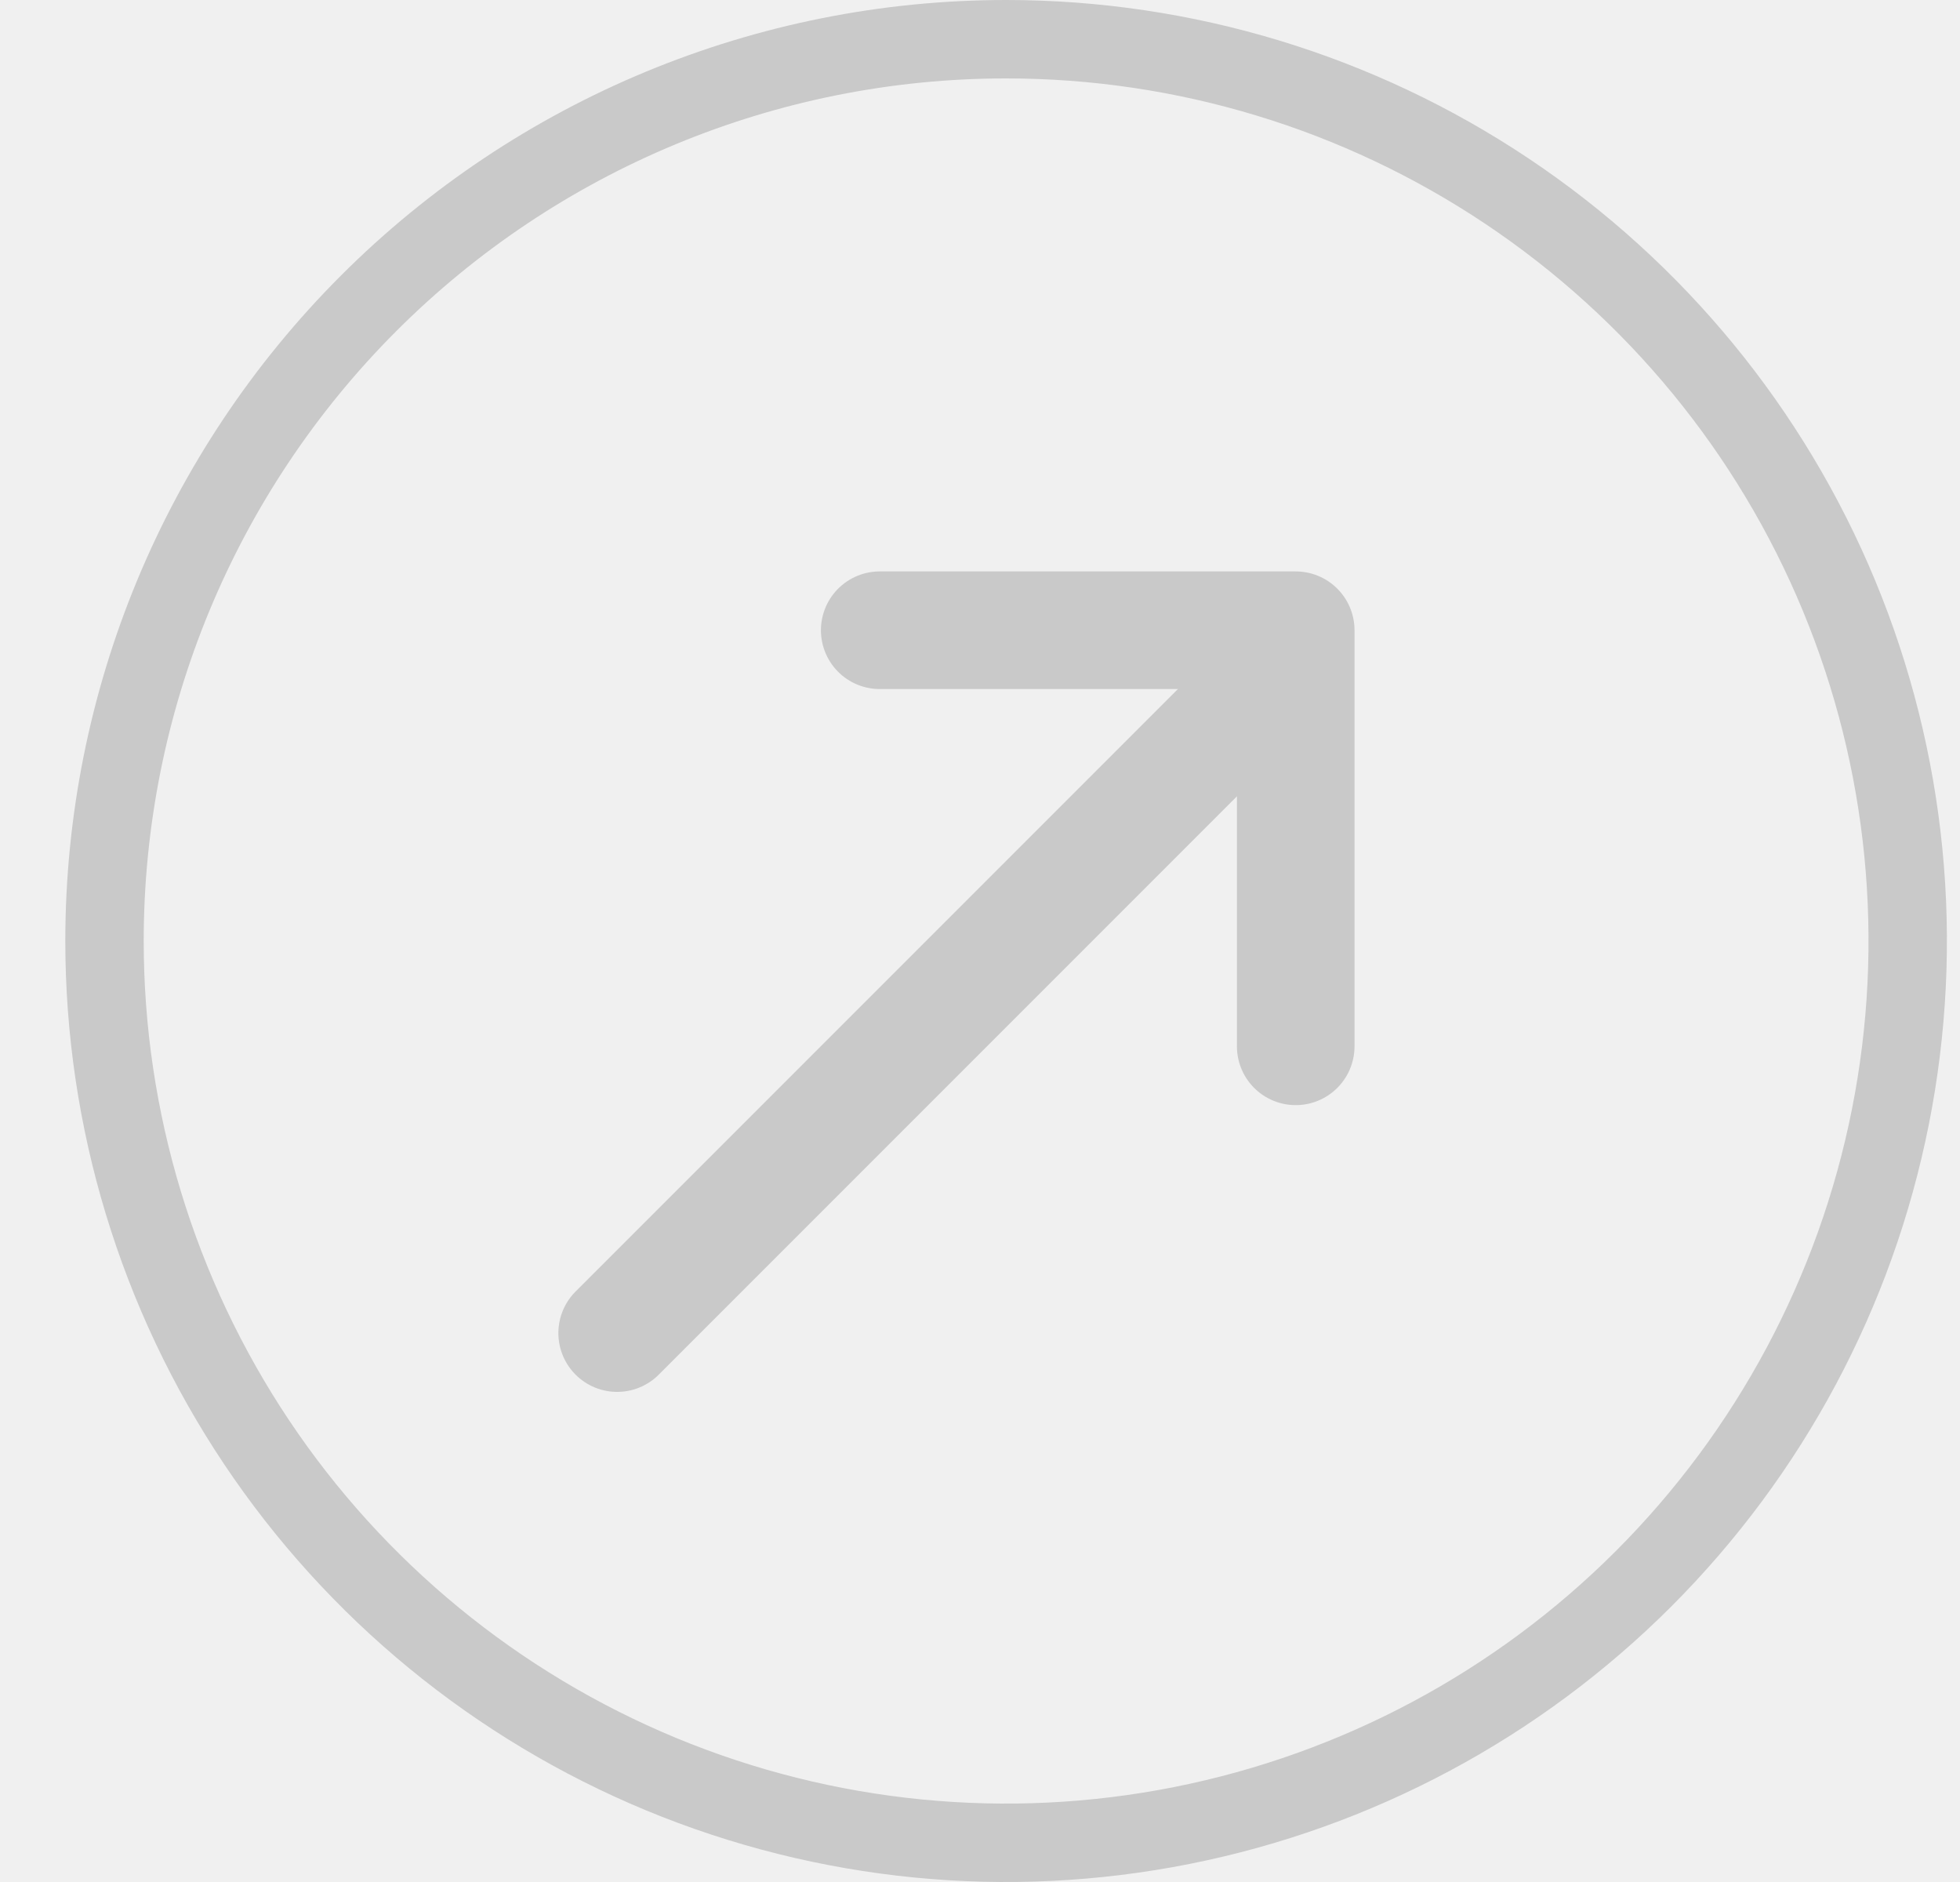
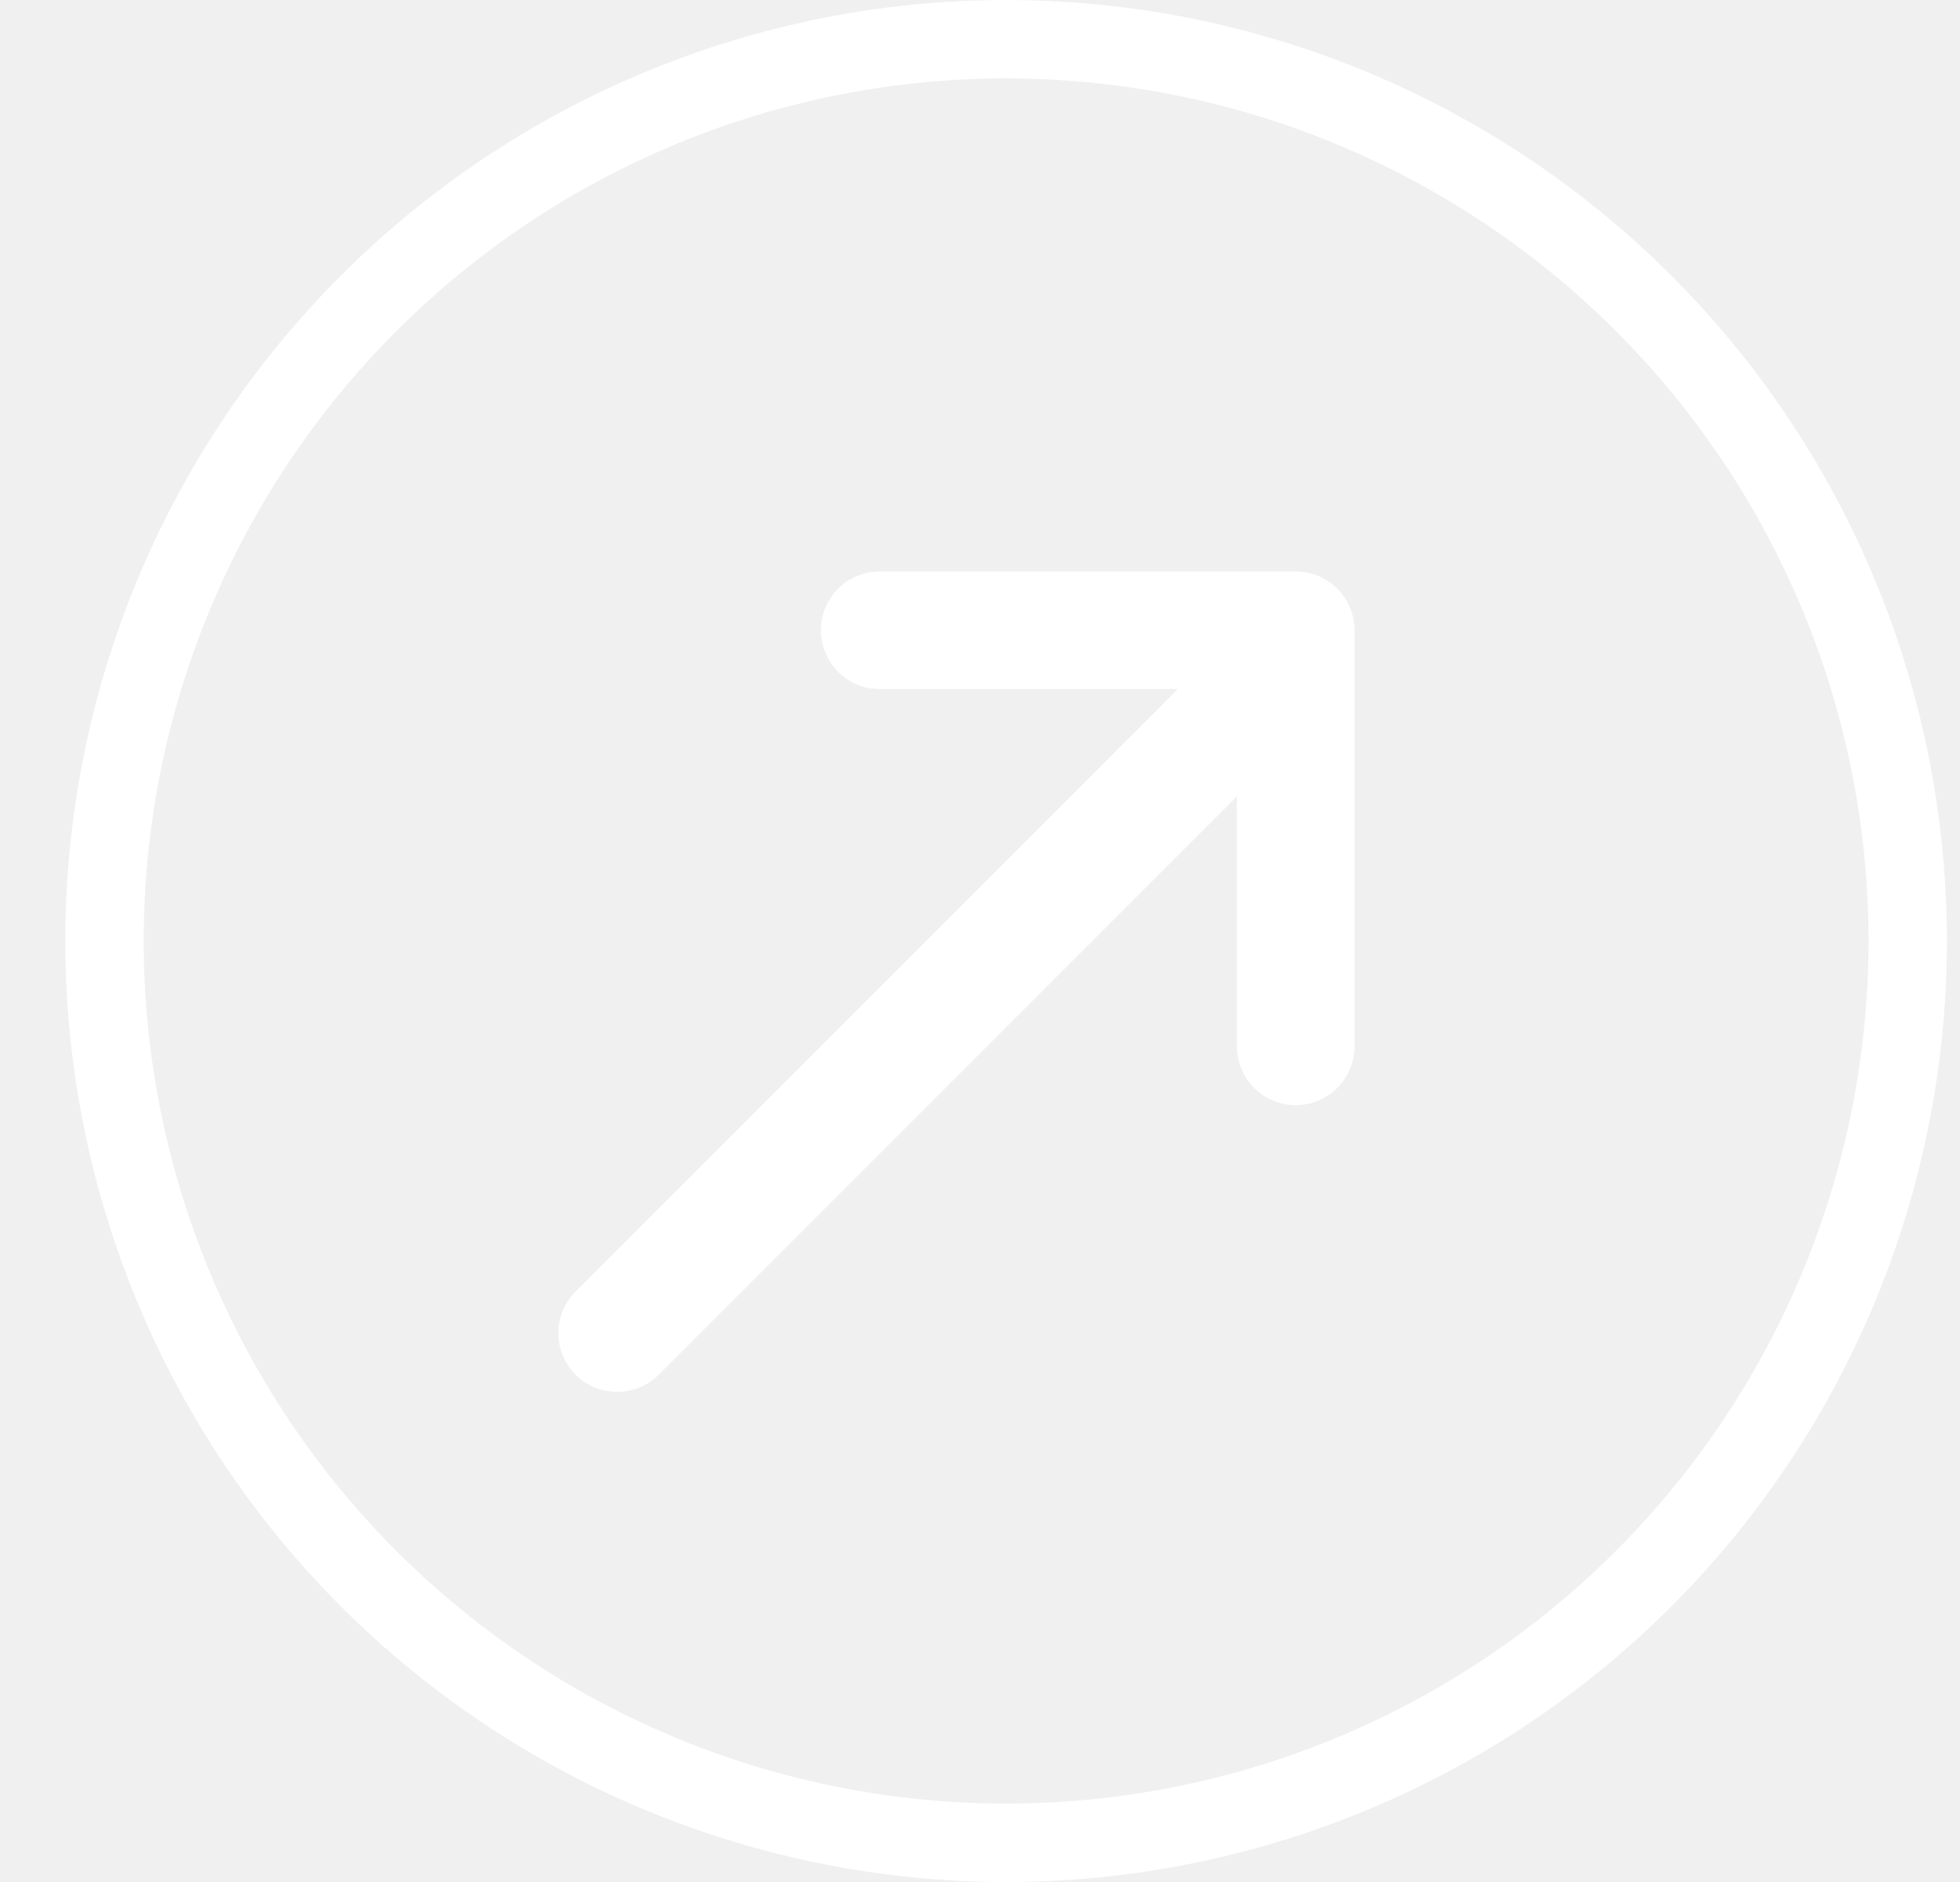
<svg xmlns="http://www.w3.org/2000/svg" width="25" height="24" viewBox="0 0 25 24" fill="none">
-   <path d="M4.702 3.868C6.858 1.712 9.783 0.5 12.833 0.5C15.108 0.5 17.331 1.174 19.222 2.438C21.114 3.702 22.588 5.498 23.458 7.599C24.328 9.7 24.556 12.013 24.112 14.243C23.669 16.474 22.573 18.523 20.965 20.132C19.357 21.74 17.308 22.835 15.077 23.279C12.846 23.723 10.534 23.495 8.433 22.625C6.331 21.754 4.535 20.28 3.271 18.389C2.008 16.498 1.333 14.274 1.333 12C1.333 8.95 2.545 6.025 4.702 3.868Z" stroke="#C9C9C9" />
-   <path d="M15.83 9.042L7.872 17" stroke="#C9C9C9" stroke-width="1.5" stroke-linecap="round" stroke-linejoin="round" />
-   <path d="M16.527 13.343L16.527 8.037L11.221 8.037" stroke="#C9C9C9" stroke-width="1.5" stroke-linecap="round" stroke-linejoin="round" />
+   <path d="M4.702 3.868C6.858 1.712 9.783 0.5 12.833 0.5C15.108 0.5 17.331 1.174 19.222 2.438C21.114 3.702 22.588 5.498 23.458 7.599C24.328 9.7 24.556 12.013 24.112 14.243C23.669 16.474 22.573 18.523 20.965 20.132C19.357 21.74 17.308 22.835 15.077 23.279C12.846 23.723 10.534 23.495 8.433 22.625C6.331 21.754 4.535 20.28 3.271 18.389C2.008 16.498 1.333 14.274 1.333 12C1.333 8.95 2.545 6.025 4.702 3.868Z" stroke="white" />
+   <path d="M15.83 9.042L7.872 17" stroke="white" stroke-width="1.5" stroke-linecap="round" stroke-linejoin="round" />
+   <path d="M16.527 13.343L16.527 8.037L11.221 8.037" stroke="white" stroke-width="1.5" stroke-linecap="round" stroke-linejoin="round" />
</svg>
